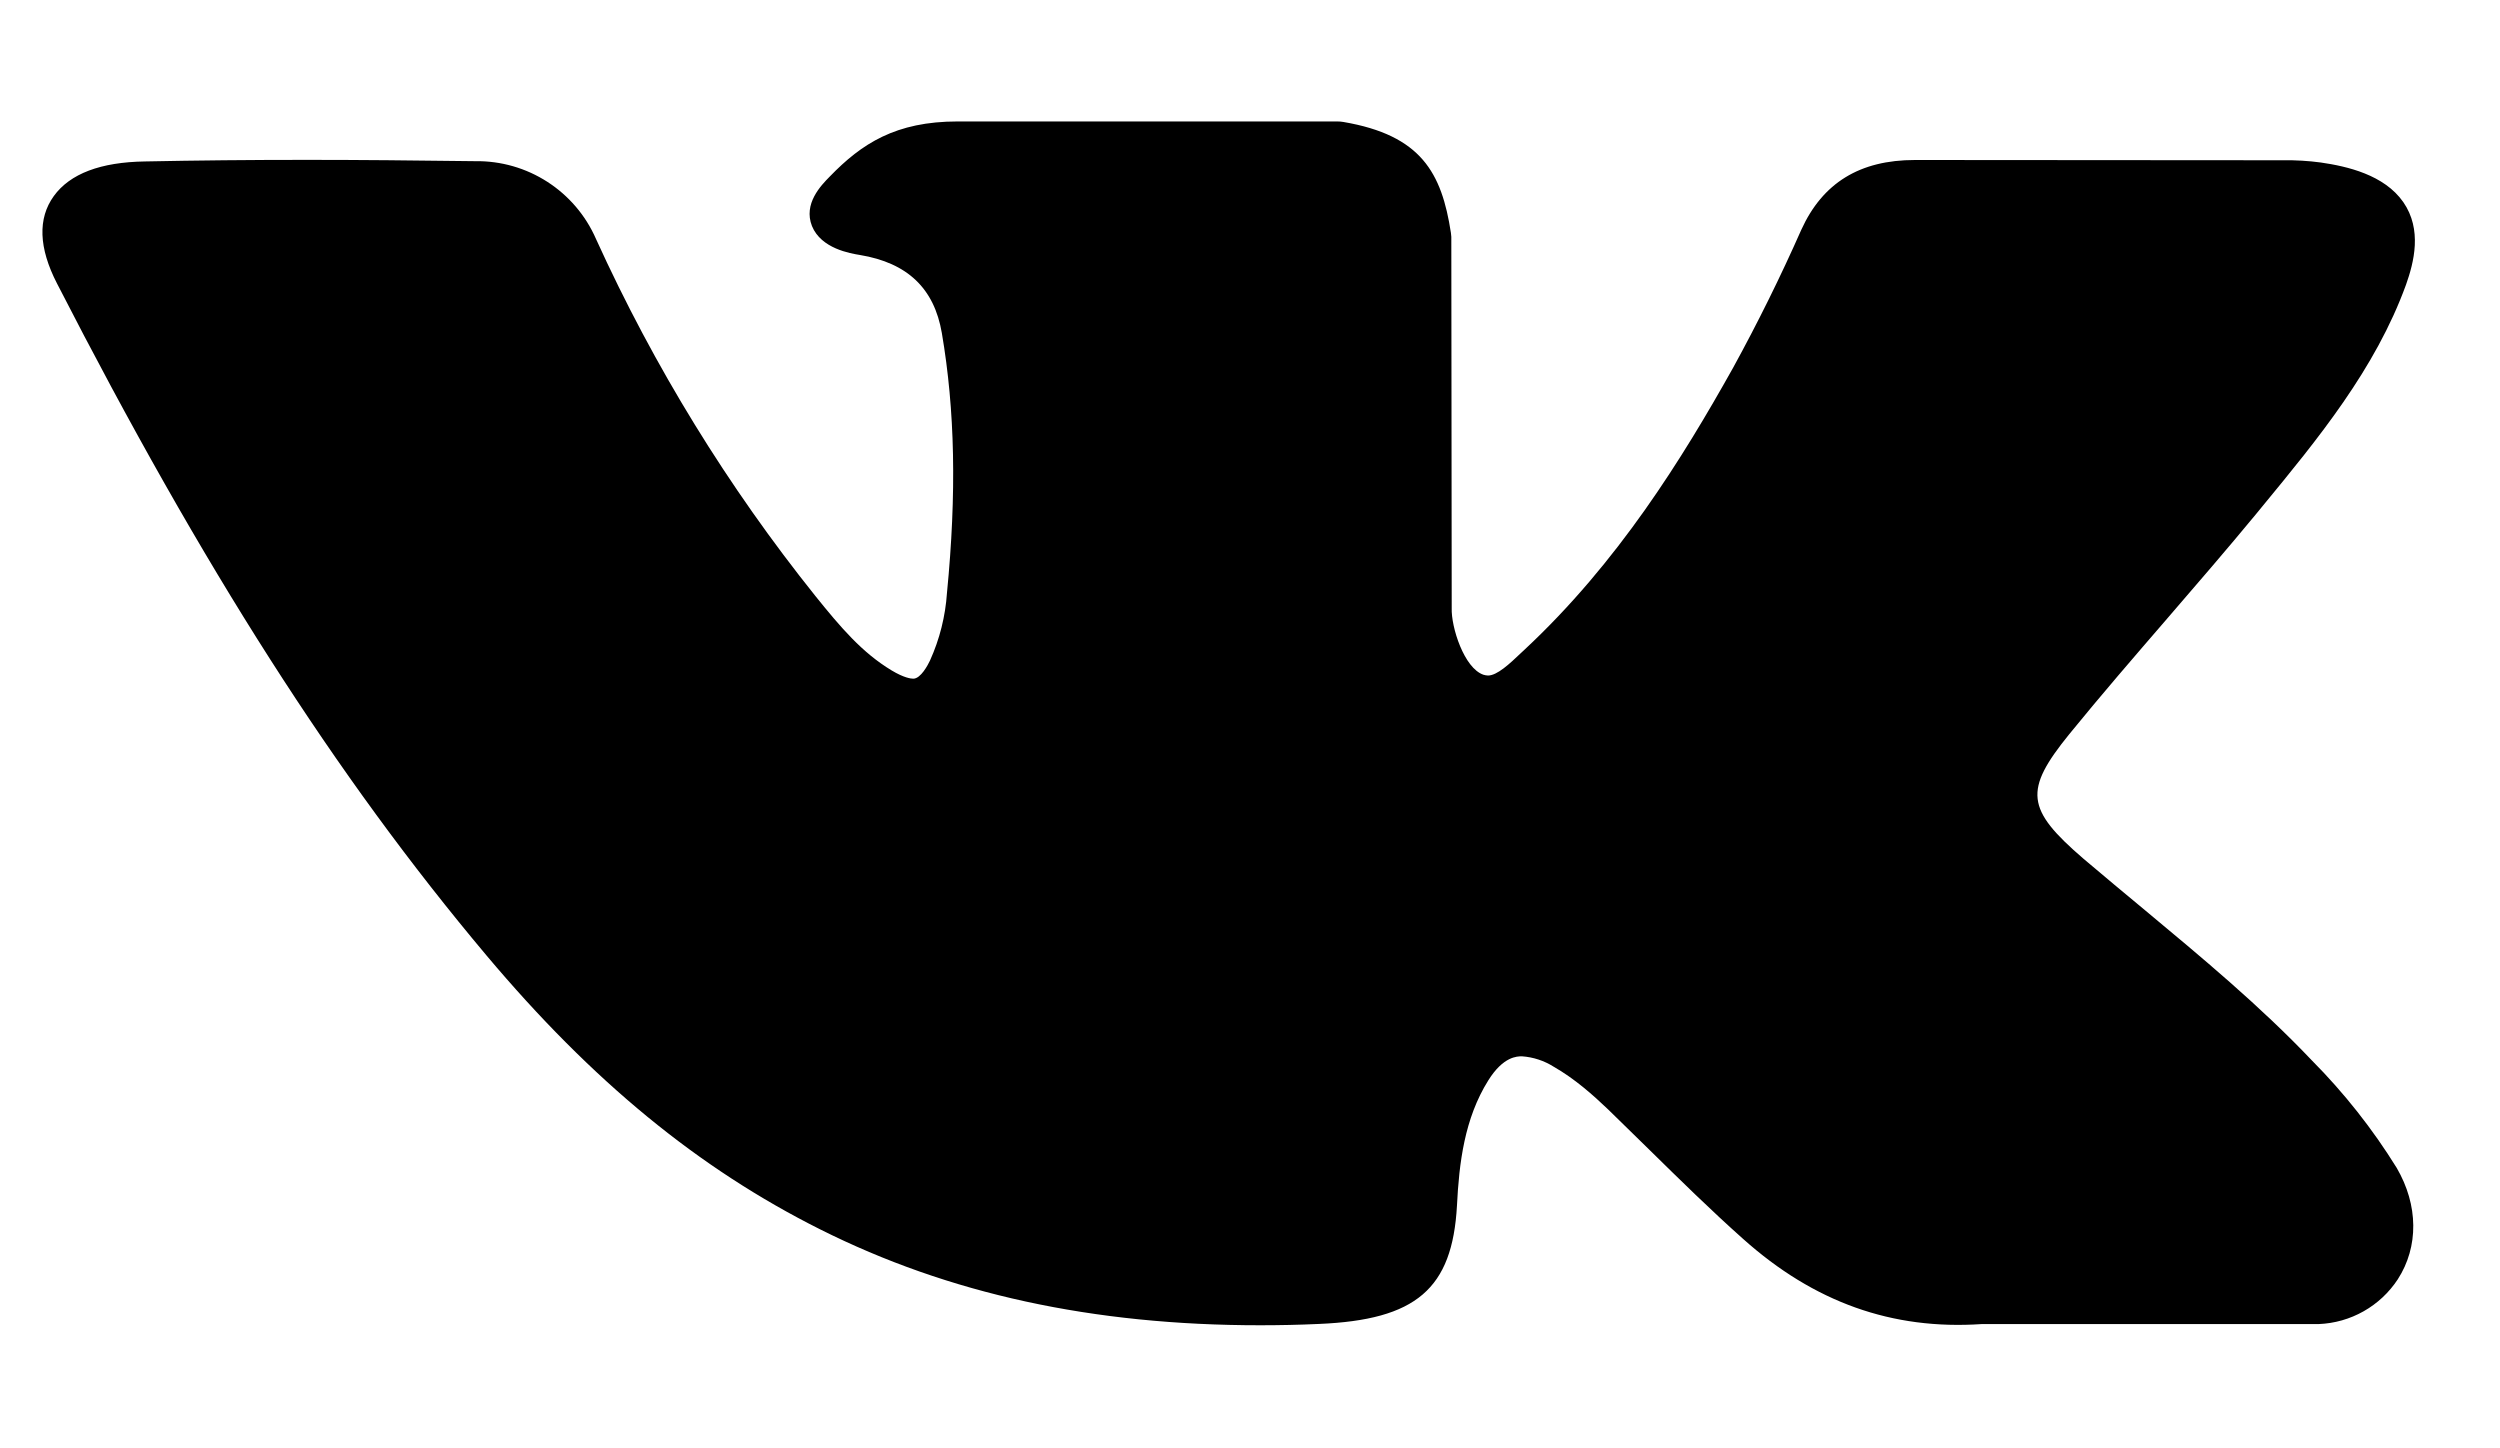
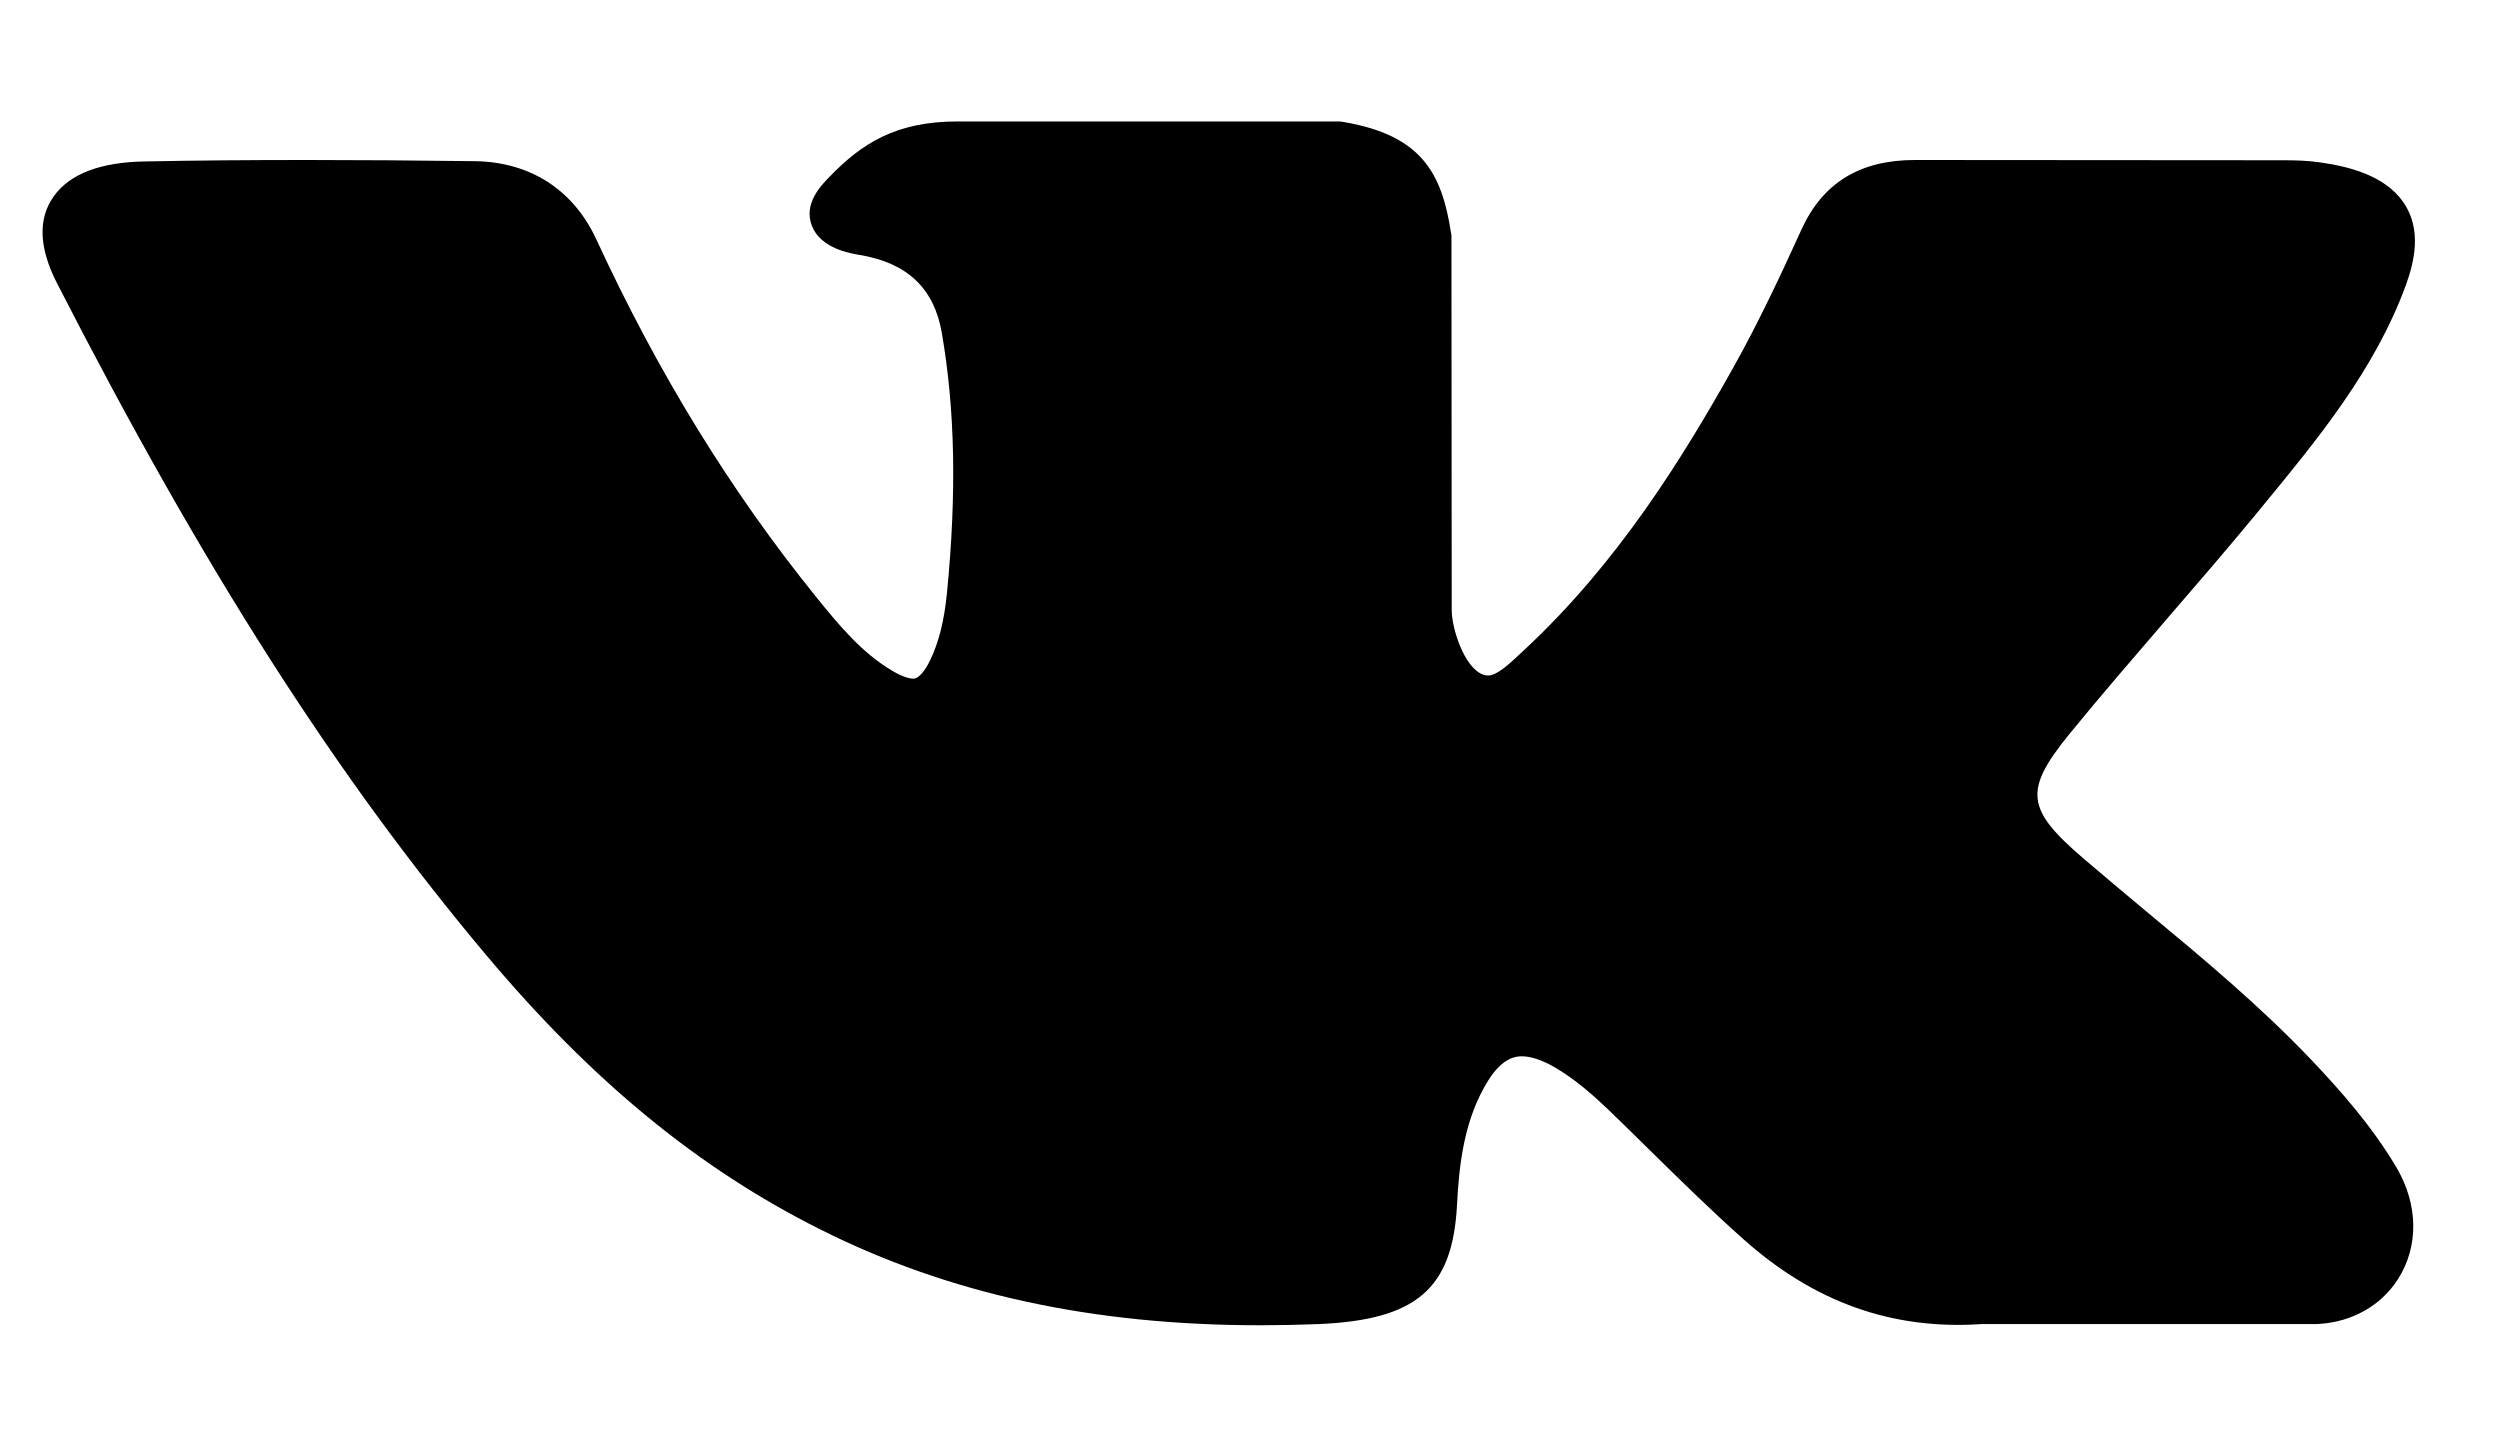
<svg xmlns="http://www.w3.org/2000/svg" width="19" height="11" viewBox="0 0 19 11">
-   <path d="M17.57 8.059c-.393-.414-.84-.785-1.27-1.143-.154-.128-.313-.26-.466-.39-.438-.377-.454-.519-.107-.947.24-.295.495-.59.742-.876.224-.26.455-.527.677-.796l.045-.055c.424-.515.862-1.047 1.095-1.689.06-.17.124-.418-.021-.627-.145-.208-.427-.272-.627-.301a1.946 1.946 0 00-.287-.017l-2.774-.002h-.023c-.42 0-.702.174-.864.53a13.74 13.74 0 01-.519 1.05c-.385.688-.875 1.48-1.584 2.141l-.03.028c-.084.08-.179.169-.248.169a.133.133 0 01-.035-.006c-.147-.05-.246-.362-.241-.507v-.006L11.03 1.8l-.003-.03c-.07-.457-.226-.742-.817-.843a.278.278 0 00-.048-.004H7.278c-.47 0-.729.168-.972.419-.066.067-.202.206-.135.376.07.172.292.208.365.22.361.06.564.254.622.593.1.588.113 1.216.039 1.975a1.49 1.49 0 01-.129.514c-.015.032-.07.138-.127.138-.018 0-.07-.006-.165-.063-.224-.135-.387-.327-.578-.564A12.863 12.863 0 014.53 1.817a.986.986 0 00-.92-.592c-.46-.006-.878-.01-1.276-.01-.435 0-.839.004-1.232.012-.337.005-.57.093-.693.263s-.115.394.024.664C1.544 4.32 2.55 5.896 3.697 7.261c.804.956 1.61 1.618 2.536 2.082.977.49 2.071.729 3.345.729.145 0 .294-.003.445-.01.74-.031 1.015-.266 1.05-.9.016-.323.057-.662.238-.951.114-.183.22-.183.256-.183a.52.52 0 01.241.079c.161.092.3.216.413.324l.317.31c.228.224.464.456.71.675.538.481 1.132.693 1.813.647h2.56a.755.755 0 00.602-.34c.16-.248.157-.564-.008-.847a4.587 4.587 0 00-.645-.817z" />
+   <path d="M17.57 8.059C17.177 7.645 16.731 7.274 16.299 6.916C16.146 6.788 15.988 6.656 15.835 6.525C15.396 6.149 15.38 6.007 15.727 5.579C15.968 5.284 16.223 4.989 16.469 4.703C16.693 4.444 16.924 4.176 17.146 3.907L17.191 3.852C17.615 3.337 18.053 2.805 18.286 2.163C18.347 1.994 18.41 1.745 18.265 1.536C18.12 1.328 17.838 1.264 17.638 1.235C17.54 1.22 17.442 1.218 17.351 1.218L14.577 1.216L14.554 1.216C14.134 1.216 13.852 1.39 13.69 1.747C13.535 2.088 13.365 2.451 13.171 2.797C12.786 3.484 12.296 4.277 11.587 4.937L11.557 4.965C11.473 5.044 11.378 5.134 11.309 5.134C11.298 5.134 11.287 5.132 11.274 5.128C11.127 5.078 11.028 4.766 11.033 4.621C11.033 4.619 11.033 4.617 11.033 4.615L11.031 1.8C11.031 1.79 11.03 1.781 11.028 1.771C10.958 1.313 10.802 1.028 10.211 0.927C10.195 0.924 10.179 0.923 10.163 0.923H7.278C6.808 0.923 6.549 1.091 6.306 1.342C6.24 1.409 6.104 1.548 6.171 1.718C6.24 1.89 6.463 1.926 6.536 1.938C6.897 1.999 7.1 2.192 7.158 2.531C7.259 3.119 7.271 3.747 7.197 4.506C7.176 4.717 7.136 4.88 7.068 5.02C7.053 5.052 6.997 5.158 6.941 5.158C6.923 5.158 6.871 5.152 6.776 5.095C6.552 4.96 6.389 4.768 6.198 4.531C5.548 3.725 5.003 2.838 4.531 1.817C4.356 1.441 4.029 1.231 3.61 1.225C3.15 1.219 2.733 1.216 2.335 1.216C1.9 1.216 1.496 1.219 1.103 1.227C0.766 1.232 0.532 1.32 0.41 1.49C0.287 1.66 0.295 1.884 0.434 2.154C1.544 4.32 2.55 5.896 3.697 7.261C4.501 8.217 5.307 8.879 6.233 9.343C7.21 9.834 8.304 10.072 9.578 10.072C9.723 10.072 9.872 10.069 10.023 10.063C10.764 10.031 11.038 9.796 11.073 9.163C11.089 8.839 11.13 8.5 11.311 8.211C11.425 8.028 11.532 8.028 11.567 8.028C11.634 8.028 11.718 8.056 11.808 8.107C11.969 8.199 12.107 8.323 12.221 8.431C12.327 8.534 12.433 8.637 12.538 8.741C12.766 8.965 13.002 9.197 13.248 9.416C13.786 9.897 14.38 10.109 15.061 10.063H17.605C17.61 10.063 17.616 10.063 17.621 10.062C17.874 10.048 18.094 9.924 18.223 9.724C18.383 9.475 18.38 9.159 18.215 8.876C18.027 8.557 17.783 8.284 17.57 8.059Z" />
</svg>
